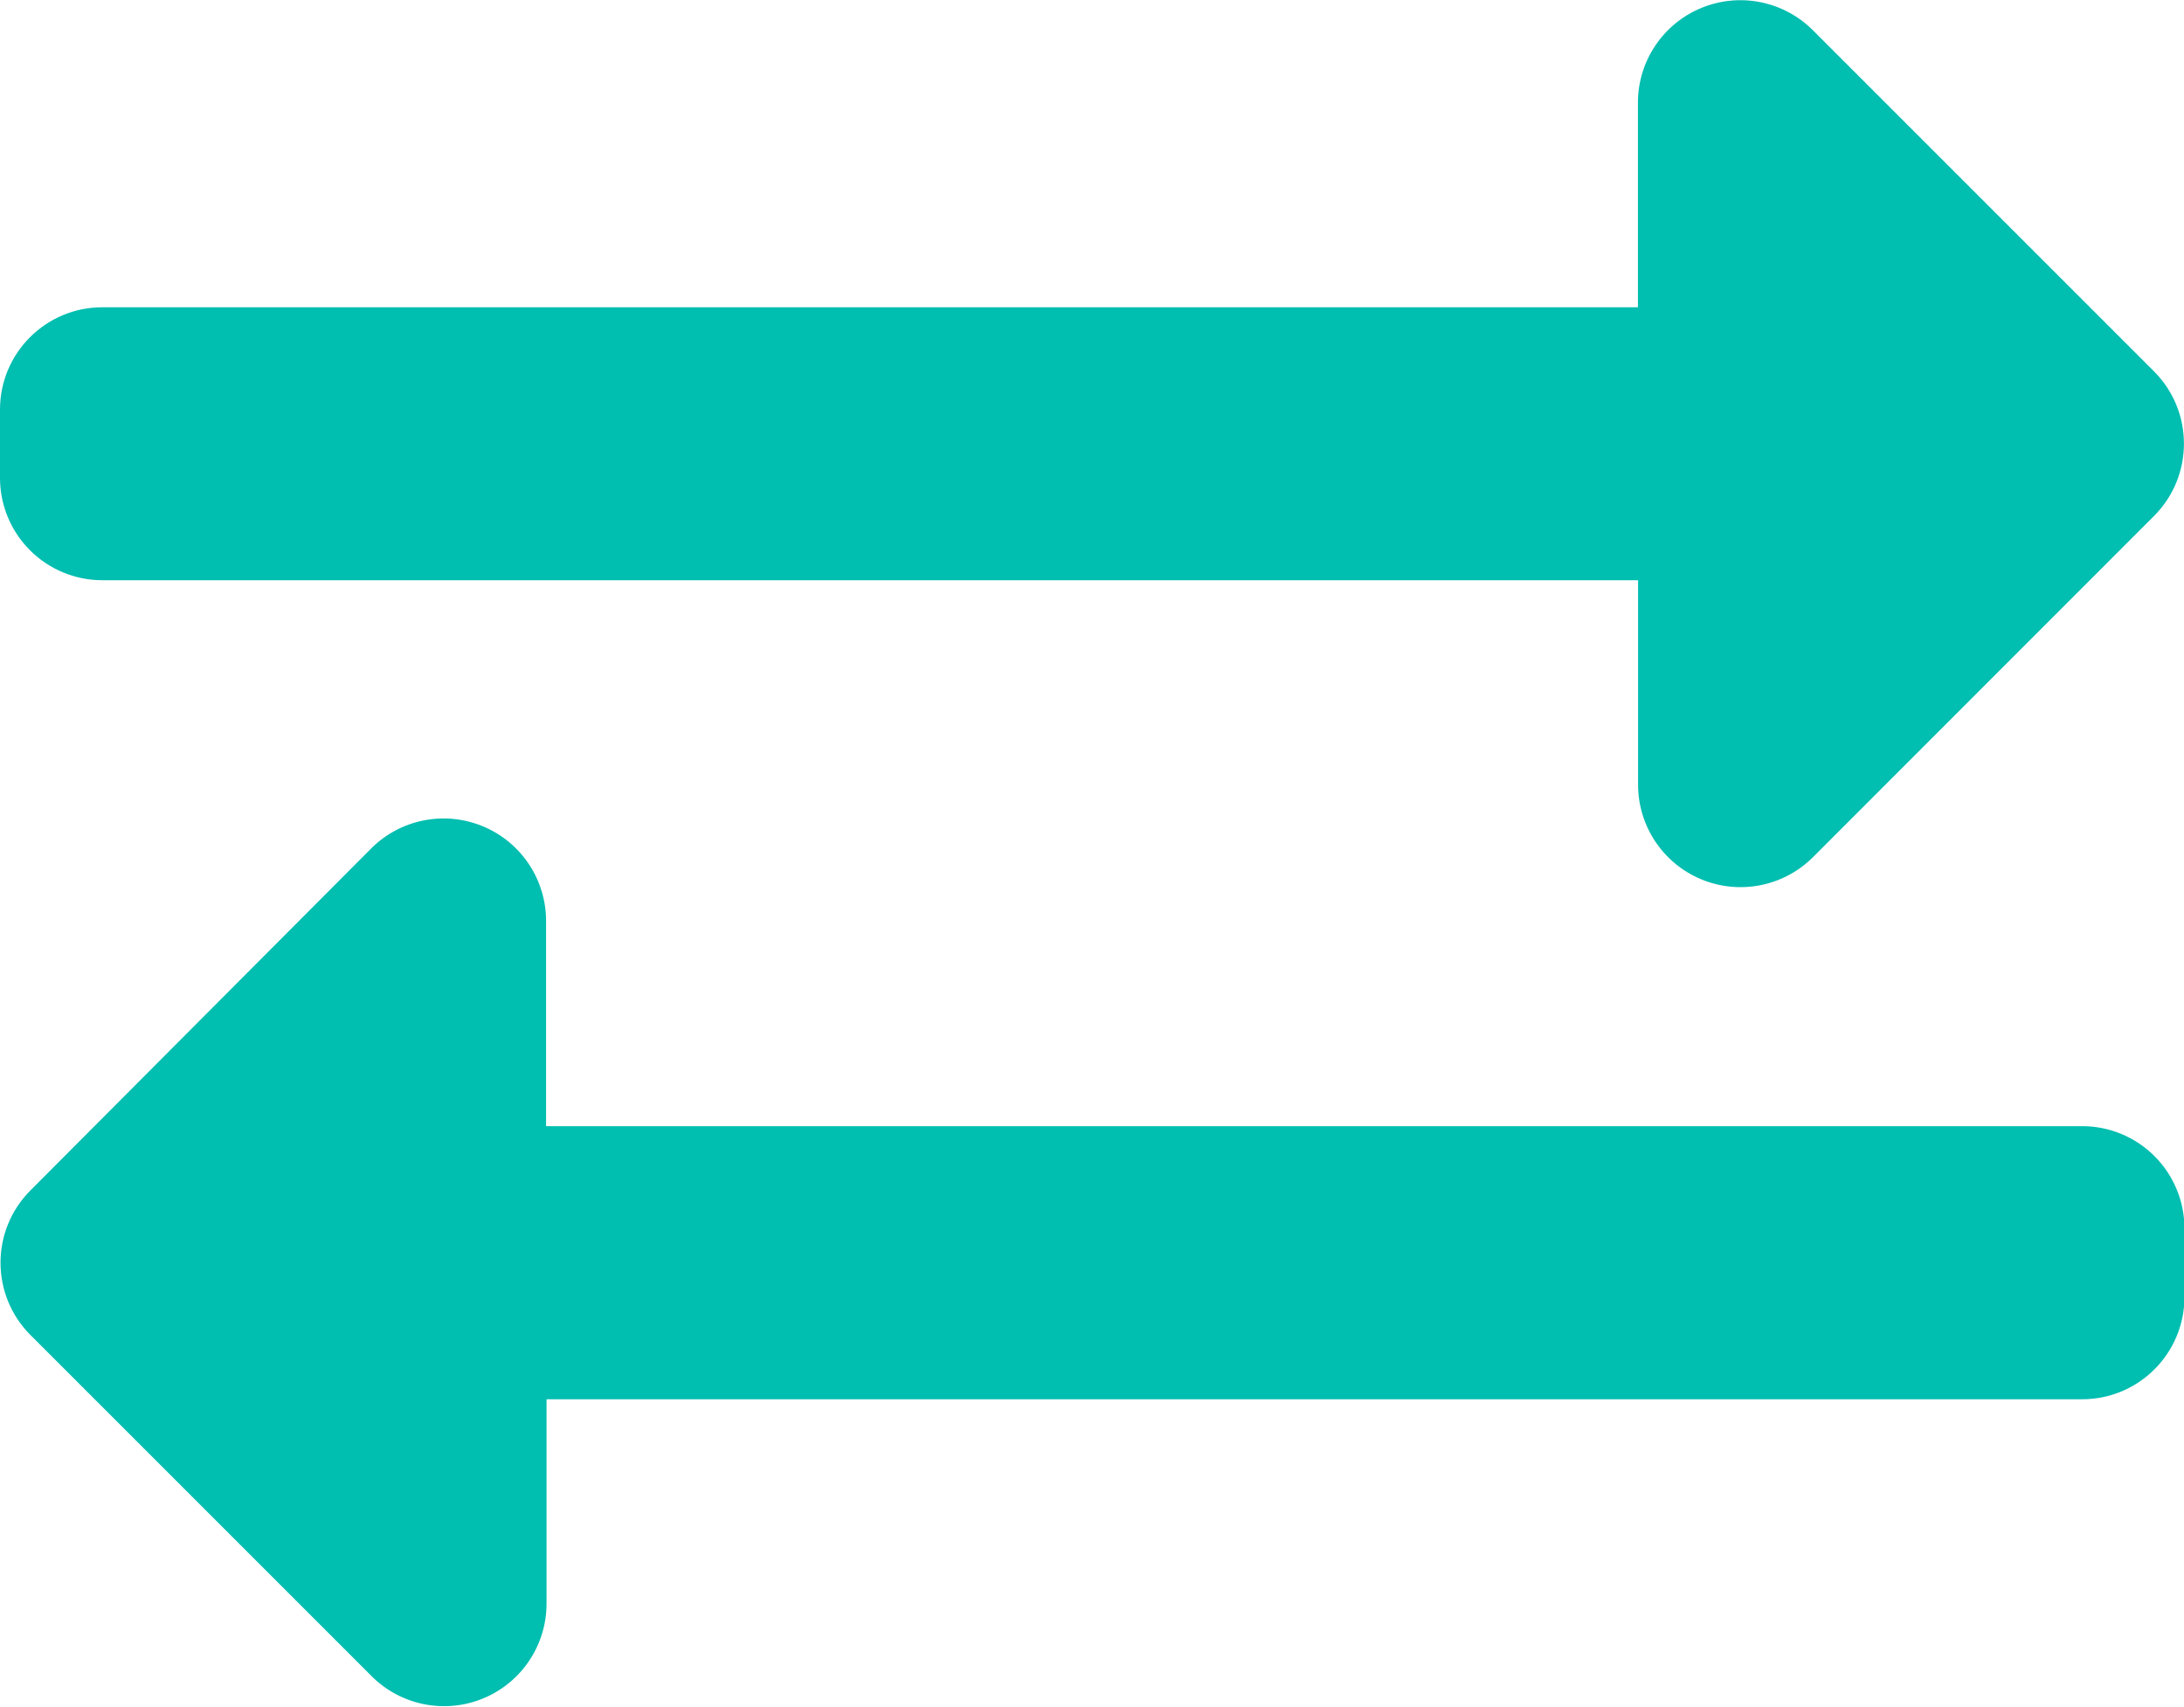
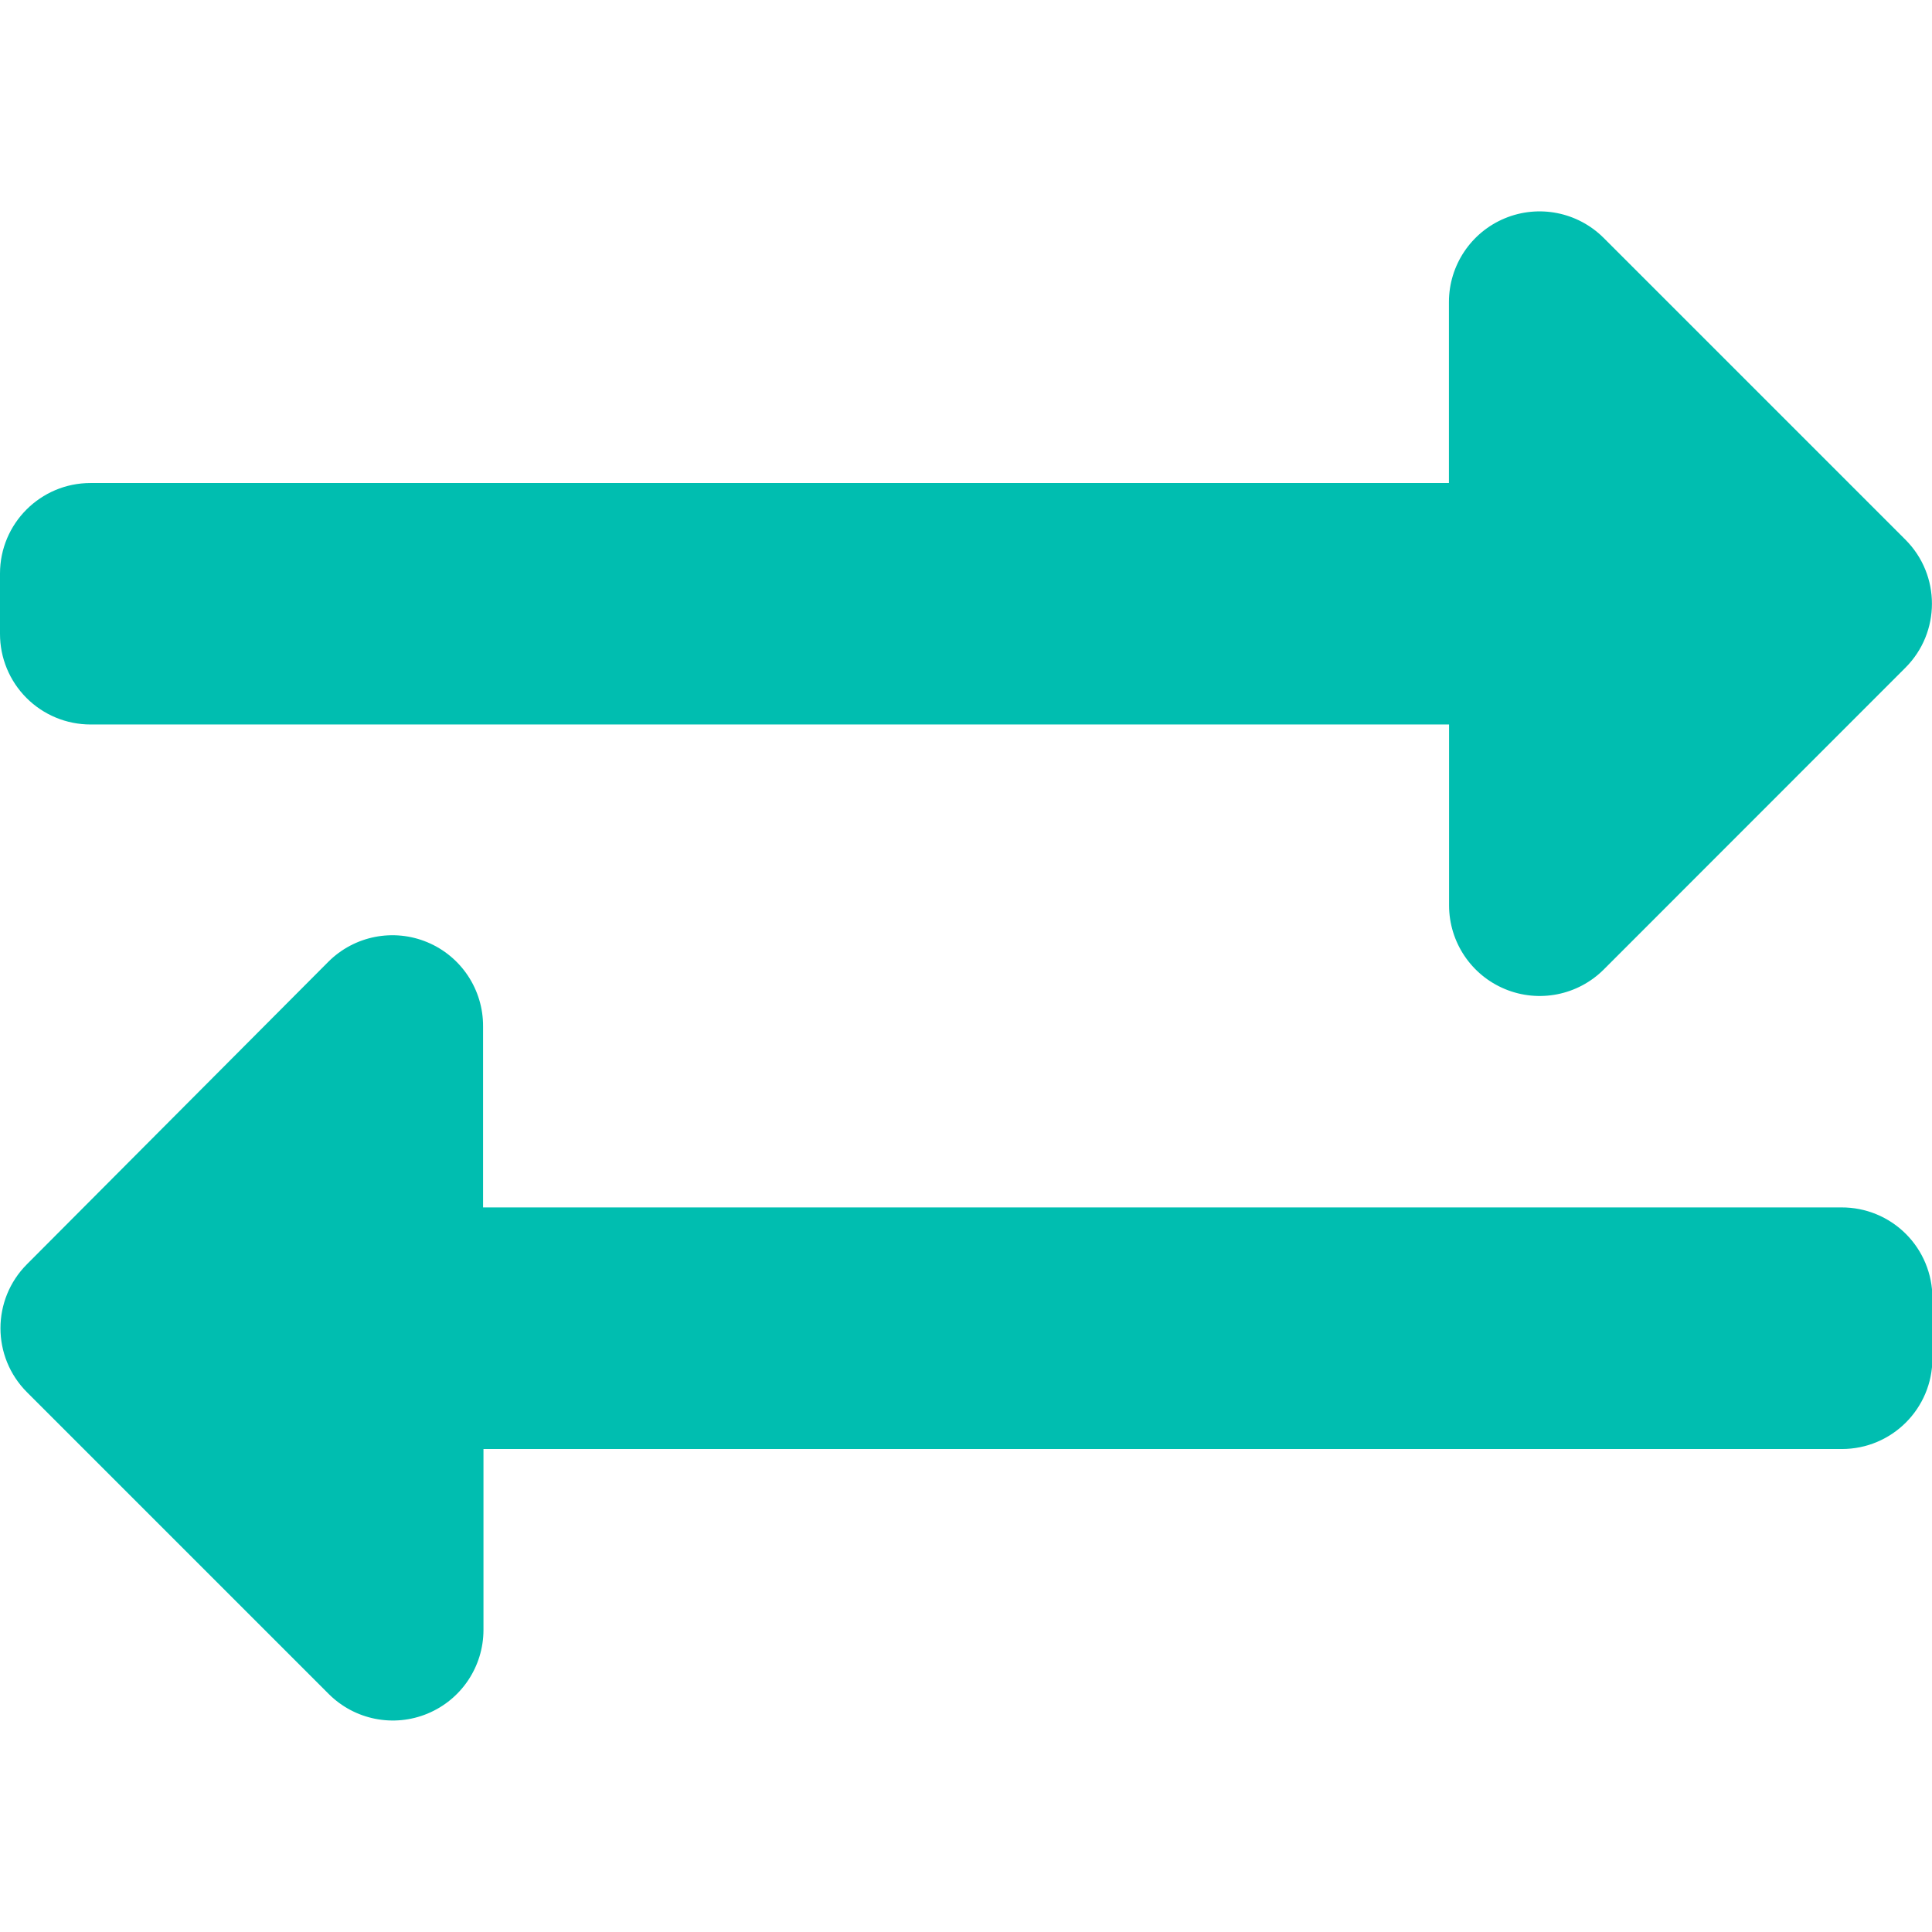
- <svg xmlns="http://www.w3.org/2000/svg" width="14.322" height="11.19" viewBox="0 0 14.322 11.19">
+ <svg xmlns="http://www.w3.org/2000/svg" width="19.968" height="19.967" viewBox="0 0 14.322 11.19">
  <path id="Icon_awesome-exchange-alt" data-name="Icon awesome-exchange-alt" d="M0,7.069V6.622a.671.671,0,0,1,.671-.671h10.07V4.608a.672.672,0,0,1,1.146-.475l2.238,2.238a.671.671,0,0,1,0,.949L11.888,9.558a.672.672,0,0,1-1.146-.475V7.741H.671A.671.671,0,0,1,0,7.069Zm13.651,4.252H3.581V9.979A.672.672,0,0,0,2.434,9.5L.2,11.742a.671.671,0,0,0,0,.949l2.238,2.238a.672.672,0,0,0,1.146-.475V13.112h10.07a.671.671,0,0,0,.671-.671v-.448A.671.671,0,0,0,13.651,11.321Z" transform="translate(0 -3.936)" fill="#00BEB0" />
</svg>
